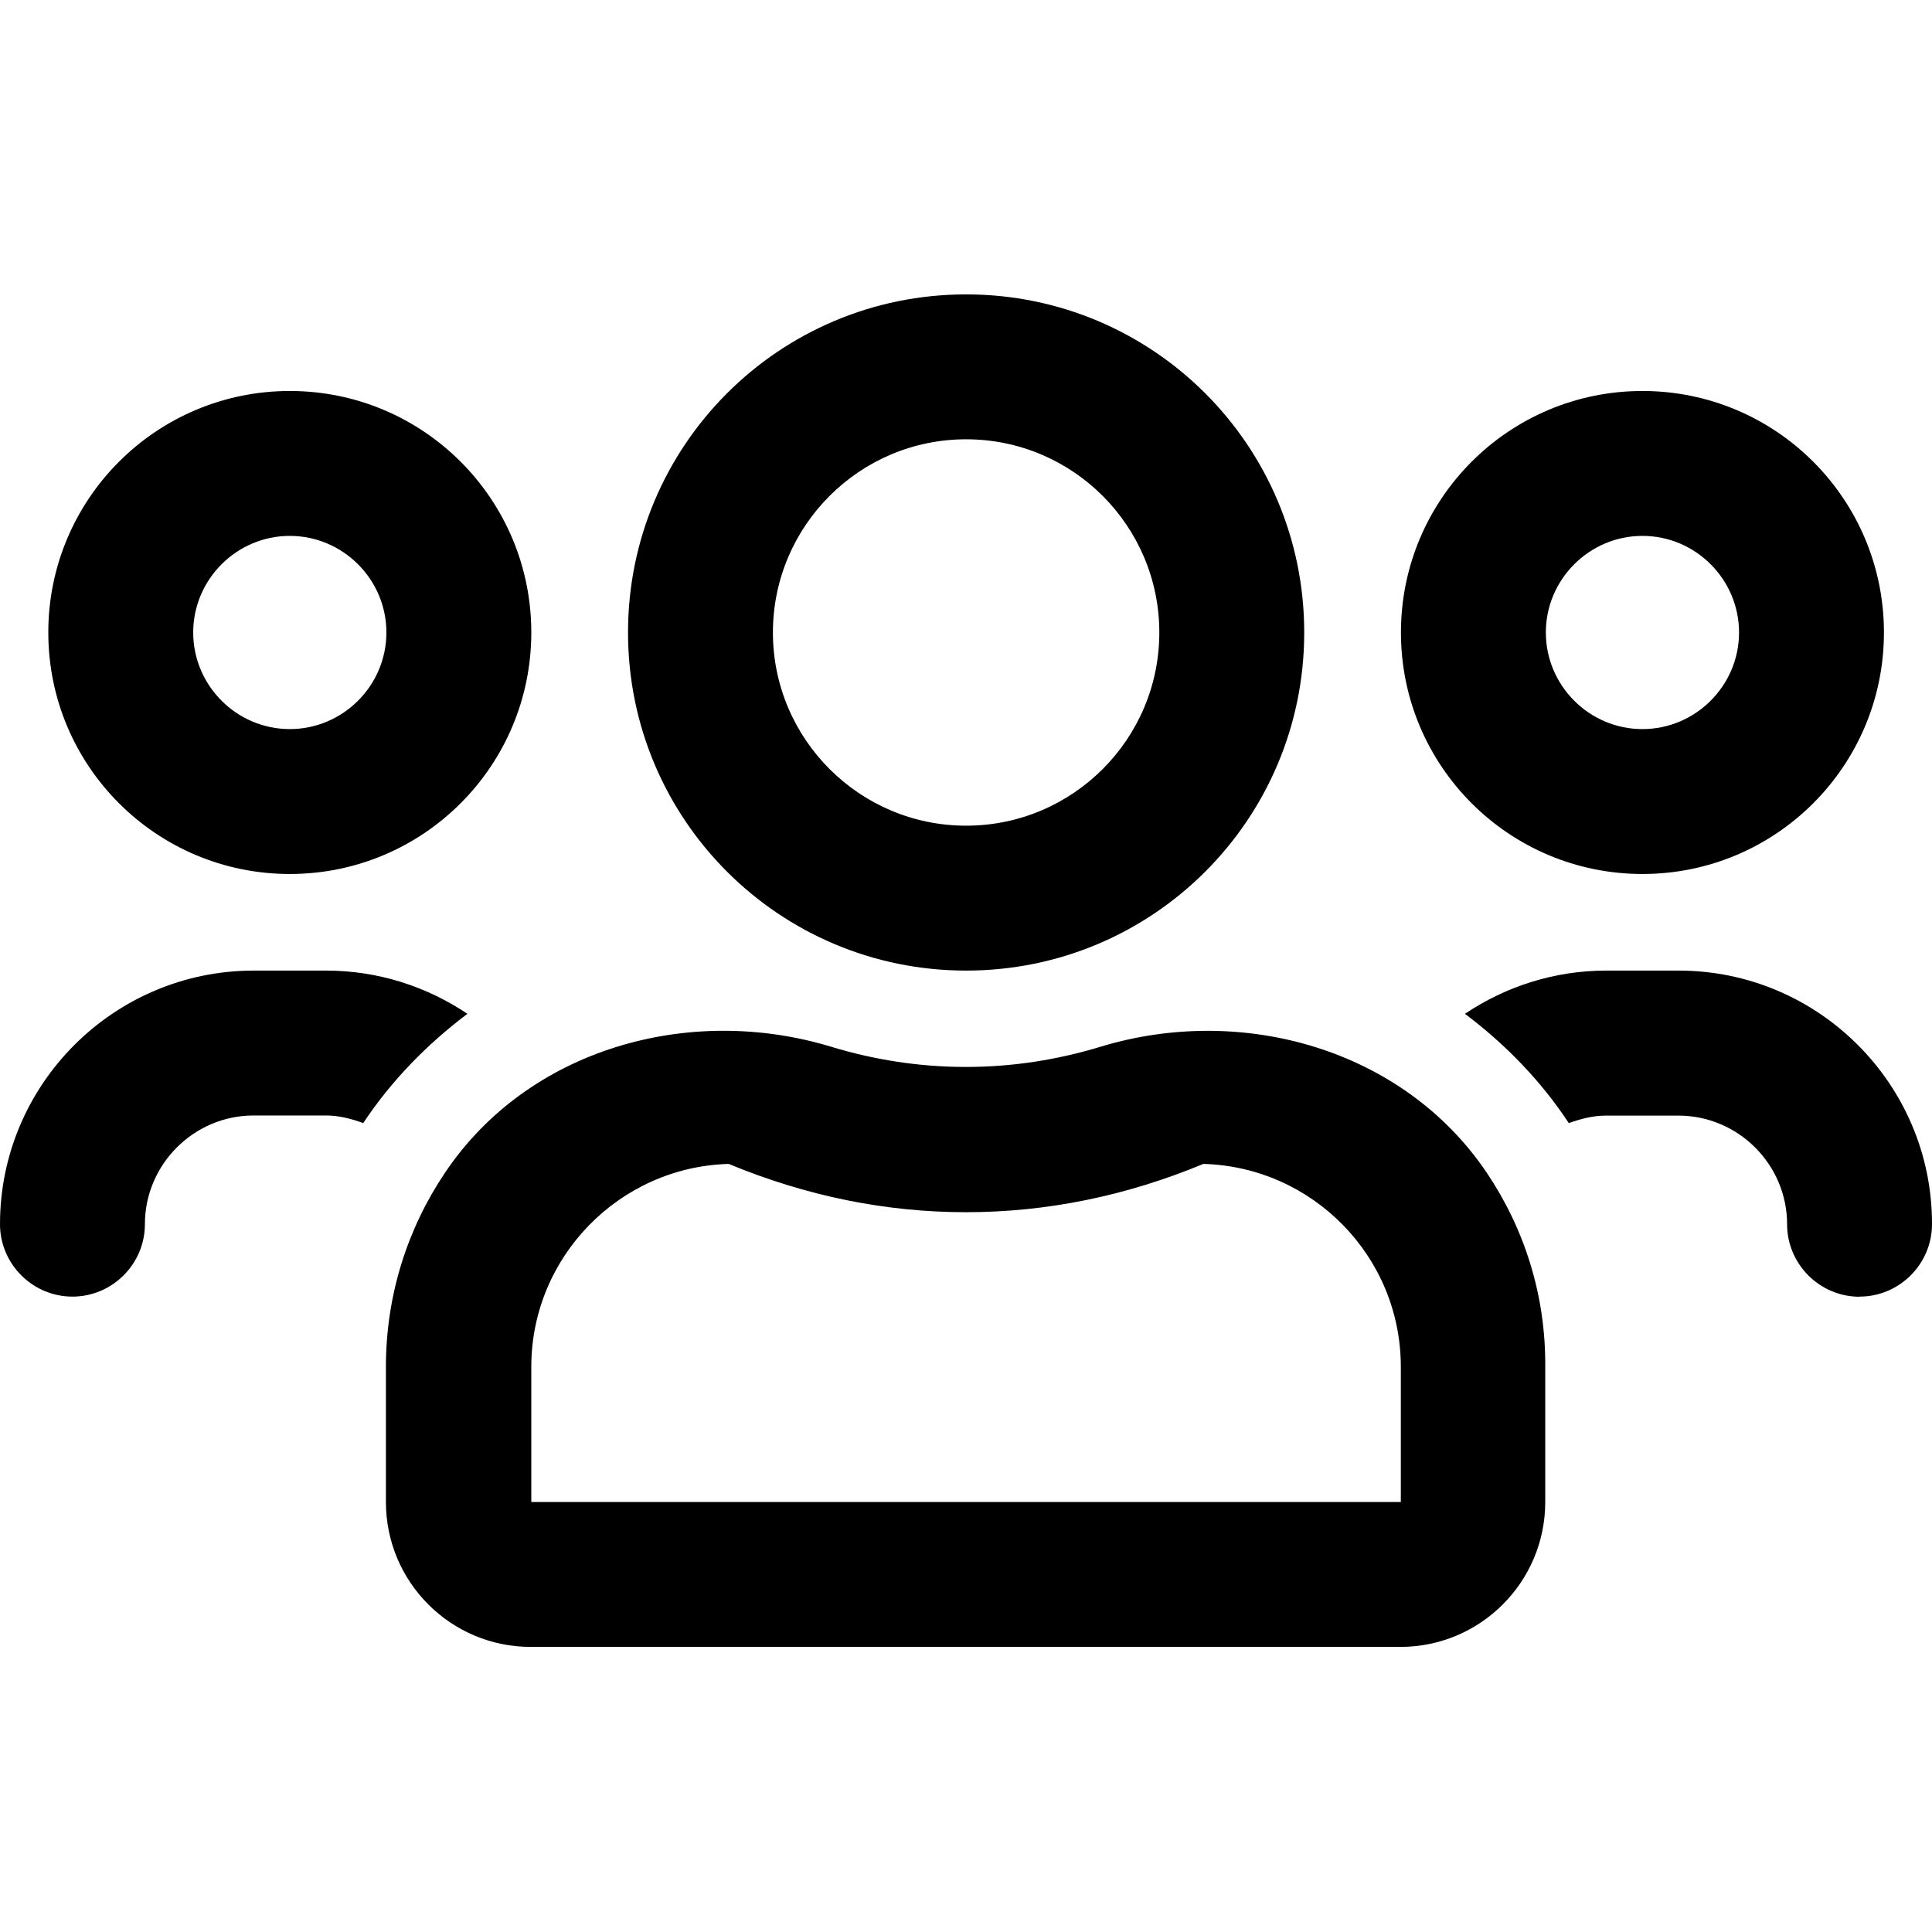
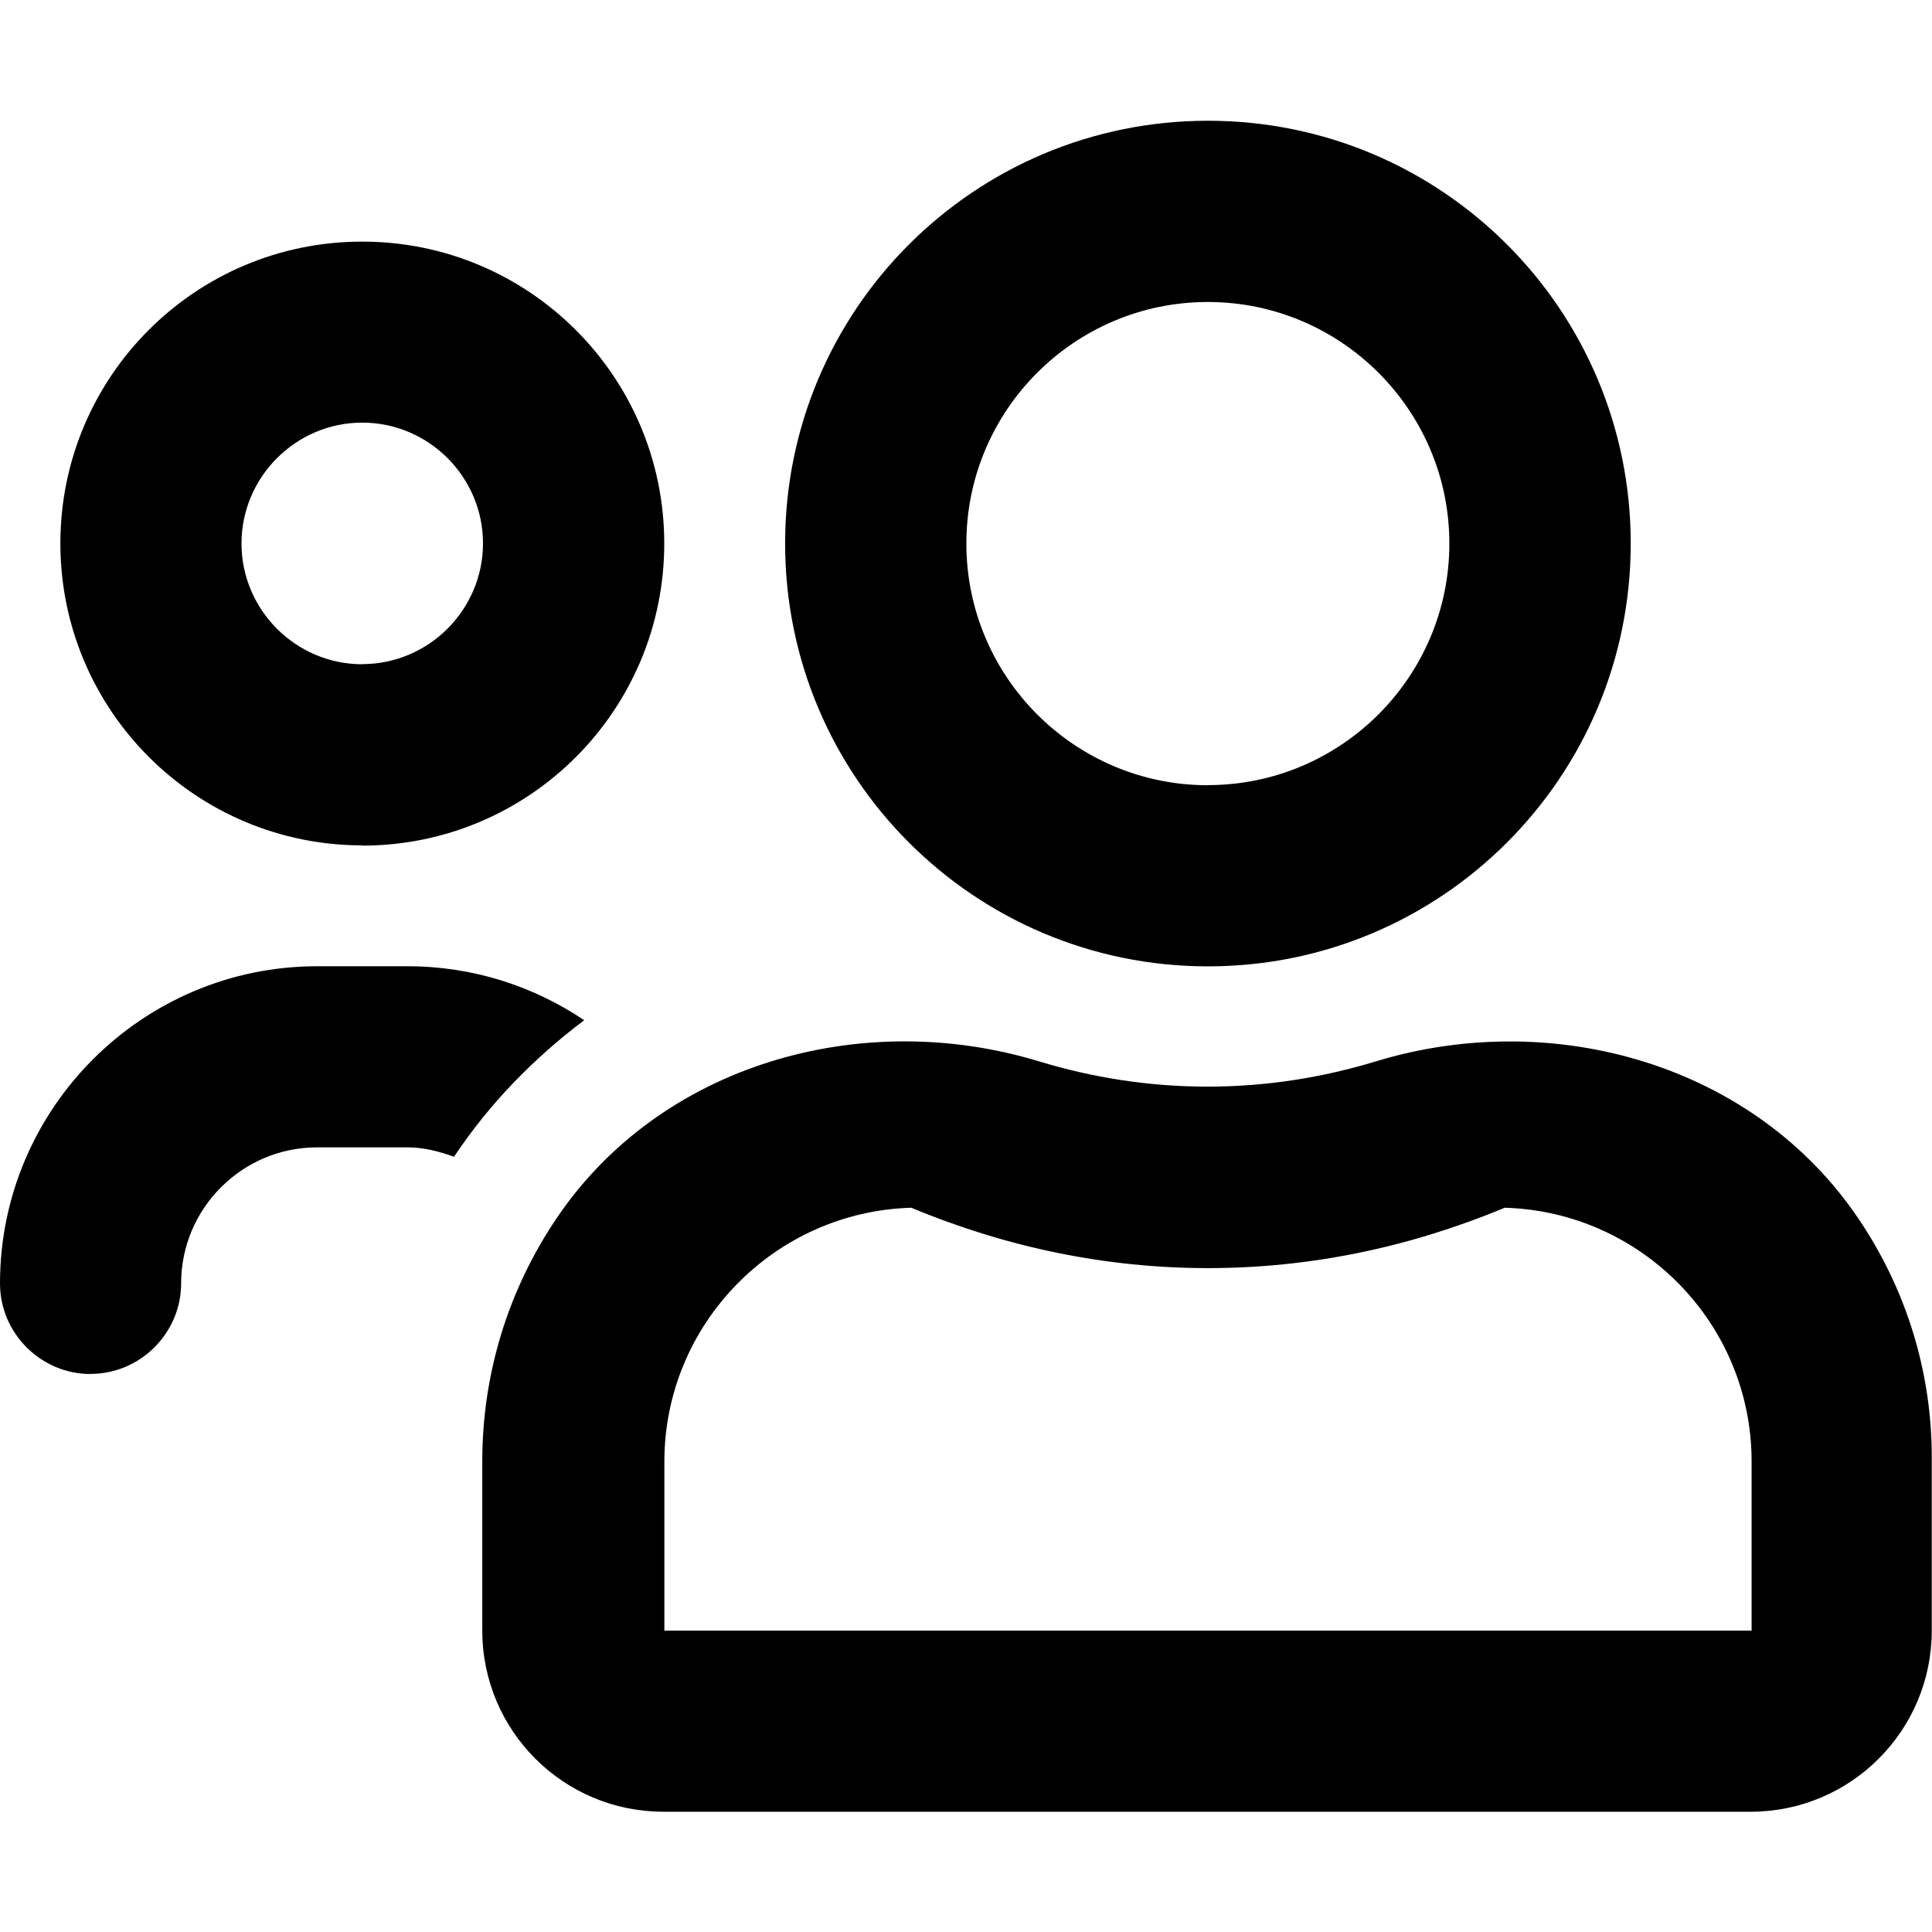
<svg xmlns="http://www.w3.org/2000/svg" width="16" height="16" viewBox="0 0 16 16">
  <g fill="none" fill-rule="evenodd">
-     <path fill="#000" d="M8.001 8.038c1.548 0 2.8-1.252 2.8-2.8 0-1.548-1.252-2.8-2.8-2.8-1.548 0-2.8 1.252-2.8 2.8 0 1.548 1.252 2.8 2.8 2.8zm5.601-.8c1.105 0 2-.895 2-2s-.895-2-2-2-2 .895-2 2 .895 2 2 2zm-11.202 0c1.106 0 2-.895 2-2s-.894-2-2-2c-1.105 0-2 .895-2 2s.895 2 2 2zm5.601-.4c-.882 0-1.6-.717-1.6-1.6 0-.883.718-1.6 1.6-1.6.883 0 1.6.717 1.6 1.6 0 .883-.717 1.6-1.6 1.6zm5.601-.8c-.44 0-.8-.36-.8-.8 0-.44.36-.8.8-.8.44 0 .8.36.8.8 0 .44-.36.8-.8.8zm-11.202 0c-.44 0-.8-.36-.8-.8 0-.44.36-.8.8-.8.44 0 .8.36.8.8 0 .44-.36.8-.8.8zm13 4.7c.33 0 .6-.27.6-.6.002-1.157-.94-2.1-2.098-2.1h-.6c-.432 0-.835.133-1.17.358.335.252.63.555.86.905.098-.035.2-.062.308-.062h.6c.495 0 .9.405.9.9 0 .33.27.6.6.6zm-14.8 0c.33 0 .6-.27.6-.6 0-.494.405-.9.9-.9h.6c.11 0 .213.028.308.063.232-.35.528-.653.863-.905-.335-.225-.738-.358-1.17-.358h-.6C.942 8.038 0 8.981 0 10.138c0 .33.27.6.6.6zm10.997 2.901c.662 0 1.2-.537 1.2-1.2v-1.12c.005-.595-.175-1.148-.485-1.608-.688-1.02-2.018-1.4-3.196-1.043-.355.108-.727.168-1.117.168s-.763-.06-1.118-.168c-1.178-.357-2.508.02-3.195 1.043-.31.46-.49 1.013-.49 1.608v1.12c0 .663.537 1.2 1.2 1.2h7.2zm.005-1.2H4.4v-1.12c0-.91.73-1.655 1.635-1.68.638.265 1.298.4 1.965.4.668 0 1.328-.135 1.966-.4.905.025 1.635.767 1.635 1.68v1.12z" />
+     <path fill="#000" d="M10.004 8.003c1.935 0 3.501-1.567 3.501-3.502C13.505 2.566 11.94 1 10.004 1 8.069 1 6.502 2.566 6.502 4.501c0 1.935 1.567 3.502 3.502 3.502zM3 7.003c1.382 0 2.501-1.12 2.501-2.502 0-1.381-1.12-2.5-2.5-2.5C1.618 2 .5 3.12.5 4.5c0 1.382 1.12 2.501 2.501 2.501zm7.003-.5c-1.104 0-2-.898-2-2.002 0-1.103.896-2 2-2 1.103 0 2 .897 2 2 0 1.104-.897 2.001-2 2.001zM3 5.501c-.55 0-1-.45-1-1S2.45 3.5 3 3.5s1 .45 1 1-.45 1-1 1zm-2.25 5.877c.412 0 .75-.338.75-.75 0-.62.506-1.126 1.125-1.126h.75c.138 0 .266.035.385.078.29-.437.66-.816 1.078-1.131-.419-.282-.922-.447-1.463-.447h-.75C1.179 8.003 0 9.18 0 10.629c0 .412.338.75.75.75zm13.748 3.626c.829 0 1.5-.672 1.5-1.5v-1.4c.007-.745-.218-1.436-.606-2.01-.86-1.276-2.522-1.752-3.995-1.305-.444.135-.91.21-1.397.21-.488 0-.954-.075-1.398-.21-1.472-.447-3.135.025-3.995 1.304-.388.575-.613 1.266-.613 2.01v1.4c0 .83.672 1.501 1.5 1.501H14.5zm.007-1.5H5.502v-1.4c0-1.139.913-2.07 2.045-2.102.797.332 1.622.5 2.457.5.835 0 1.66-.168 2.457-.5 1.132.032 2.045.96 2.045 2.101v1.4z" />
  </g>
</svg>
